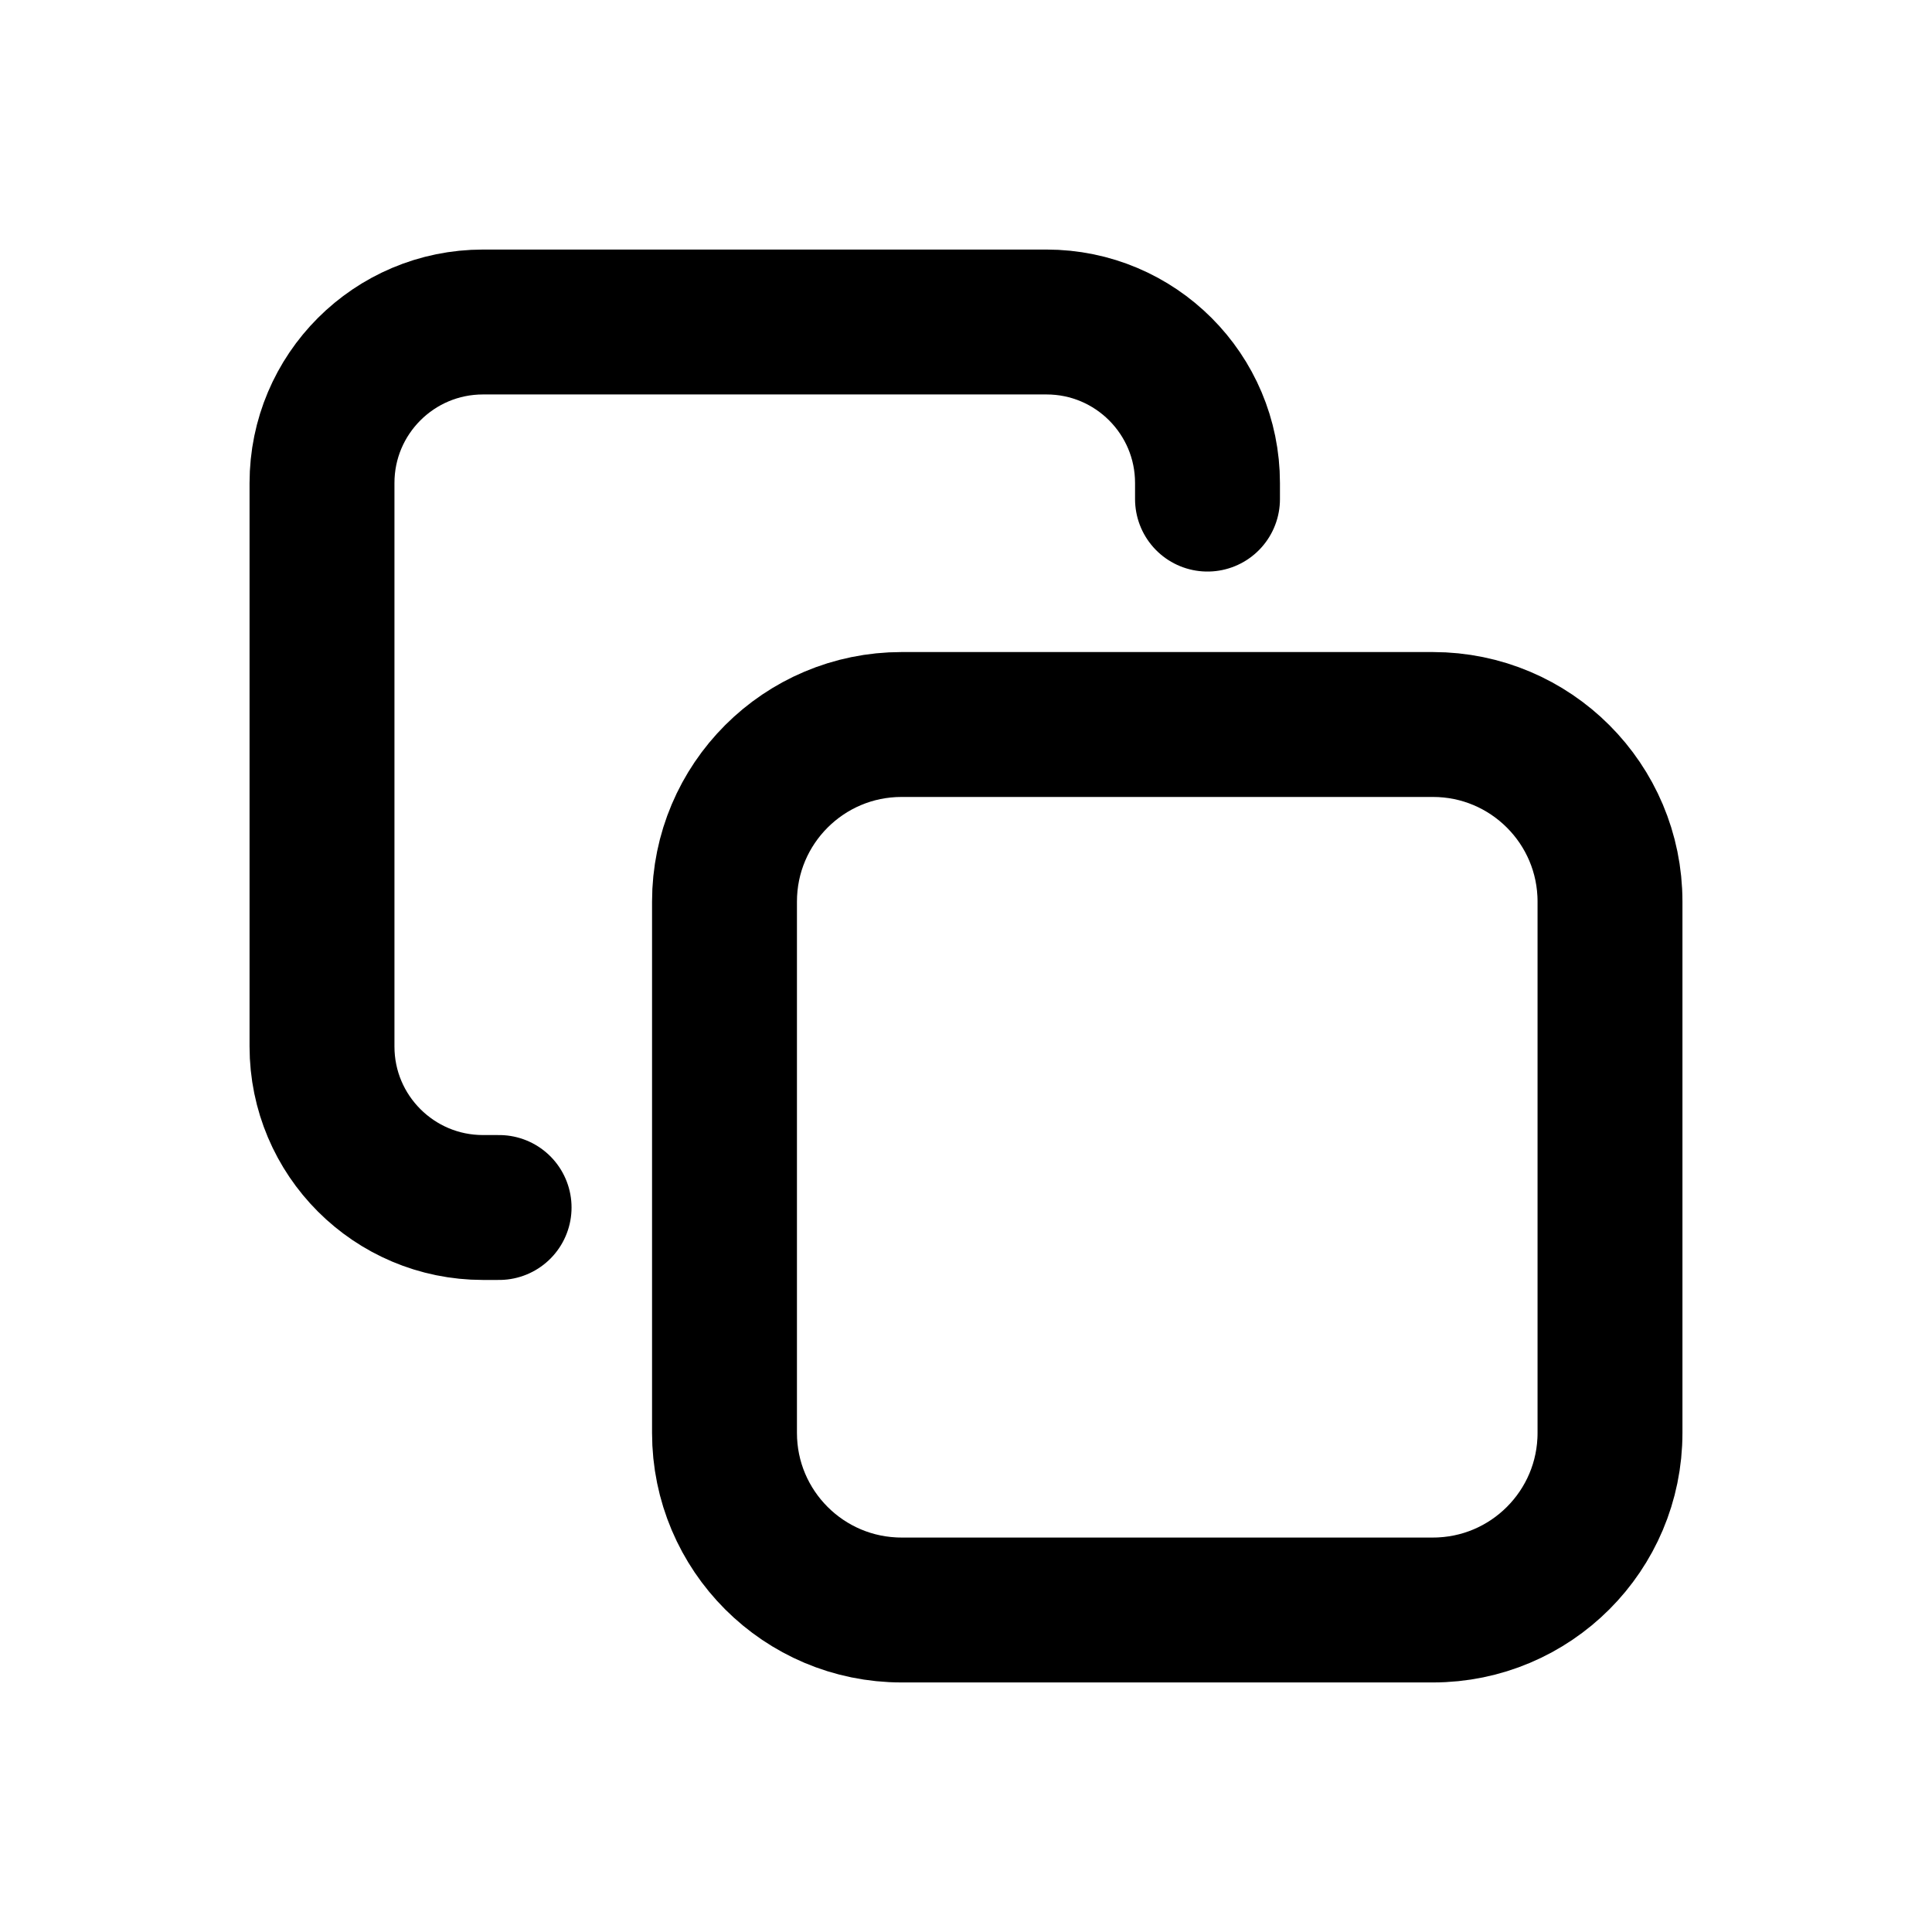
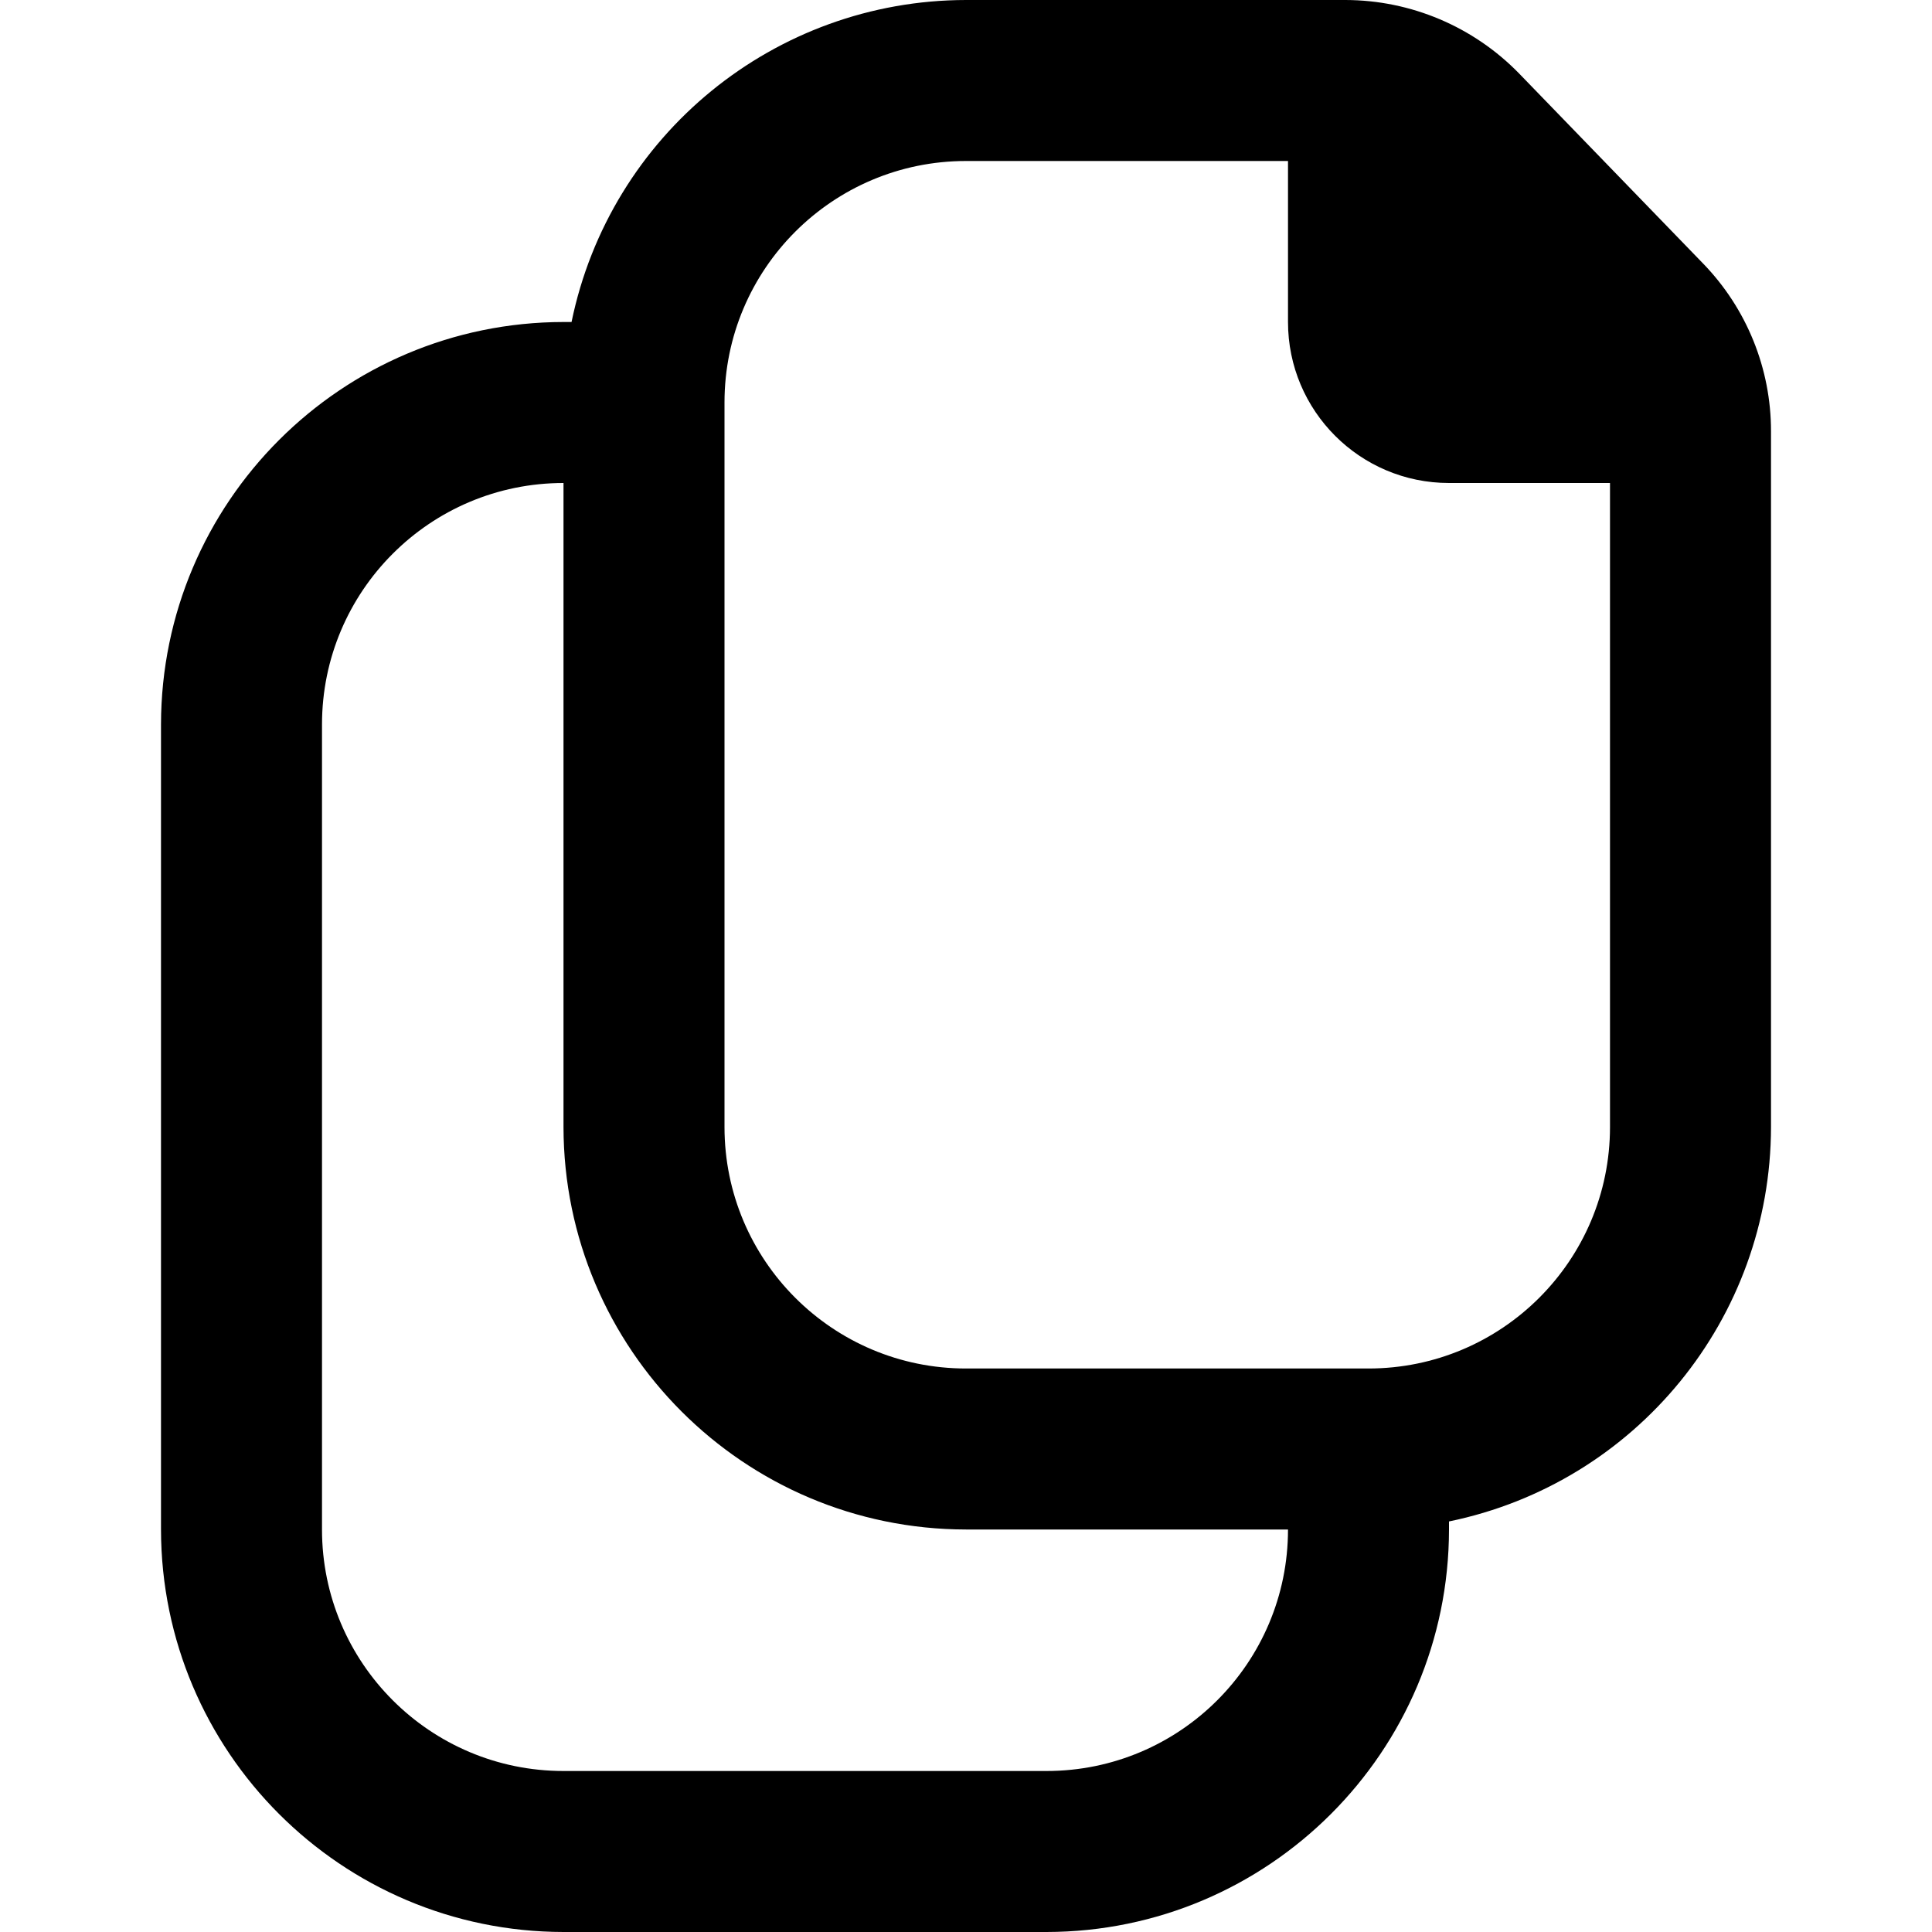
- <svg xmlns="http://www.w3.org/2000/svg" width="24" height="24" viewBox="0 0 24 24" fill="none">
-   <rect x="9" y="9" width="11" height="11" rx="2.2" stroke="currentColor" stroke-width="1.8" />
-   <path d="M15 6.2V6a2 2 0 0 0-2-2H6a2 2 0 0 0-2 2v7a2 2 0 0 0 2 2h.2" stroke="currentColor" stroke-width="1.8" stroke-linecap="round" />
+ <svg xmlns="http://www.w3.org/2000/svg" id="Outline" viewBox="0 0 24 24" width="512" height="512">
+   <path d="M21.155,3.272,18.871.913A3.02,3.02,0,0,0,16.715,0H12A5.009,5.009,0,0,0,7.1,4H7A5.006,5.006,0,0,0,2,9V19a5.006,5.006,0,0,0,5,5h6a5.006,5.006,0,0,0,5-5v-.1A5.009,5.009,0,0,0,22,14V5.36A2.988,2.988,0,0,0,21.155,3.272ZM13,22H7a3,3,0,0,1-3-3V9A3,3,0,0,1,7,6v8a5.006,5.006,0,0,0,5,5h4A3,3,0,0,1,13,22Zm4-5H12a3,3,0,0,1-3-3V5a3,3,0,0,1,3-3h4V4a2,2,0,0,0,2,2h2v8A3,3,0,0,1,17,17Z" />
</svg>
